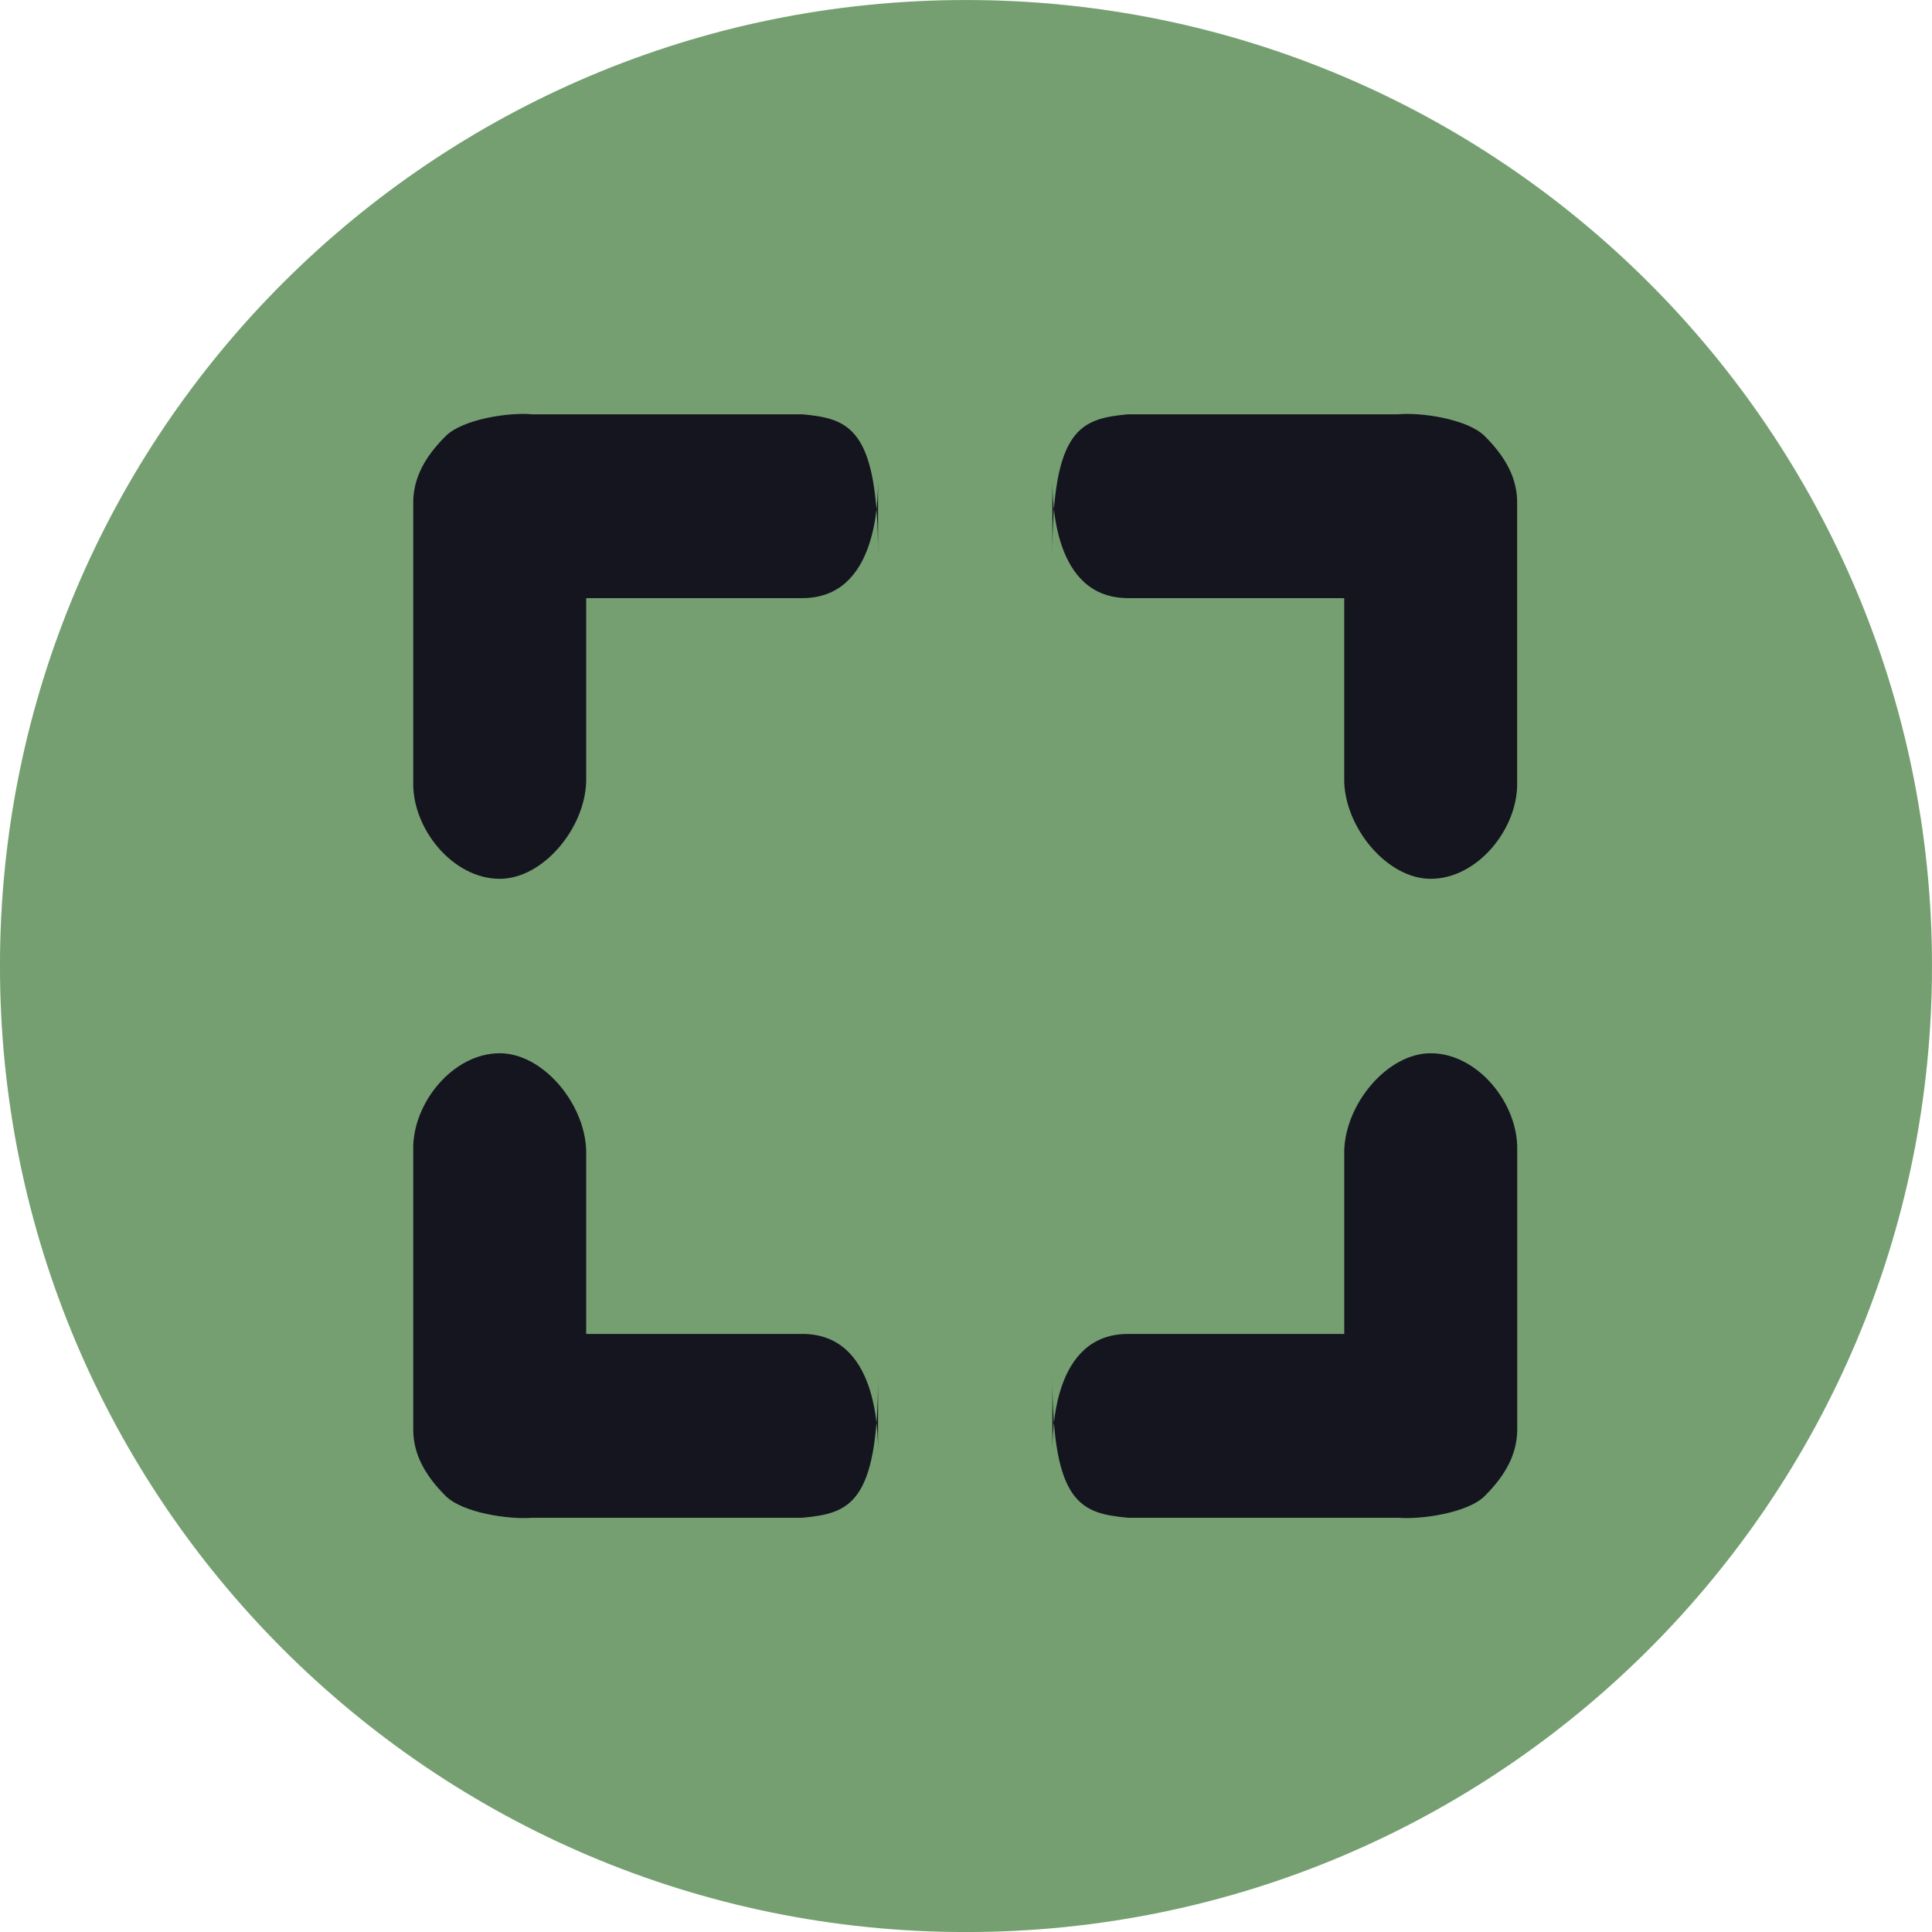
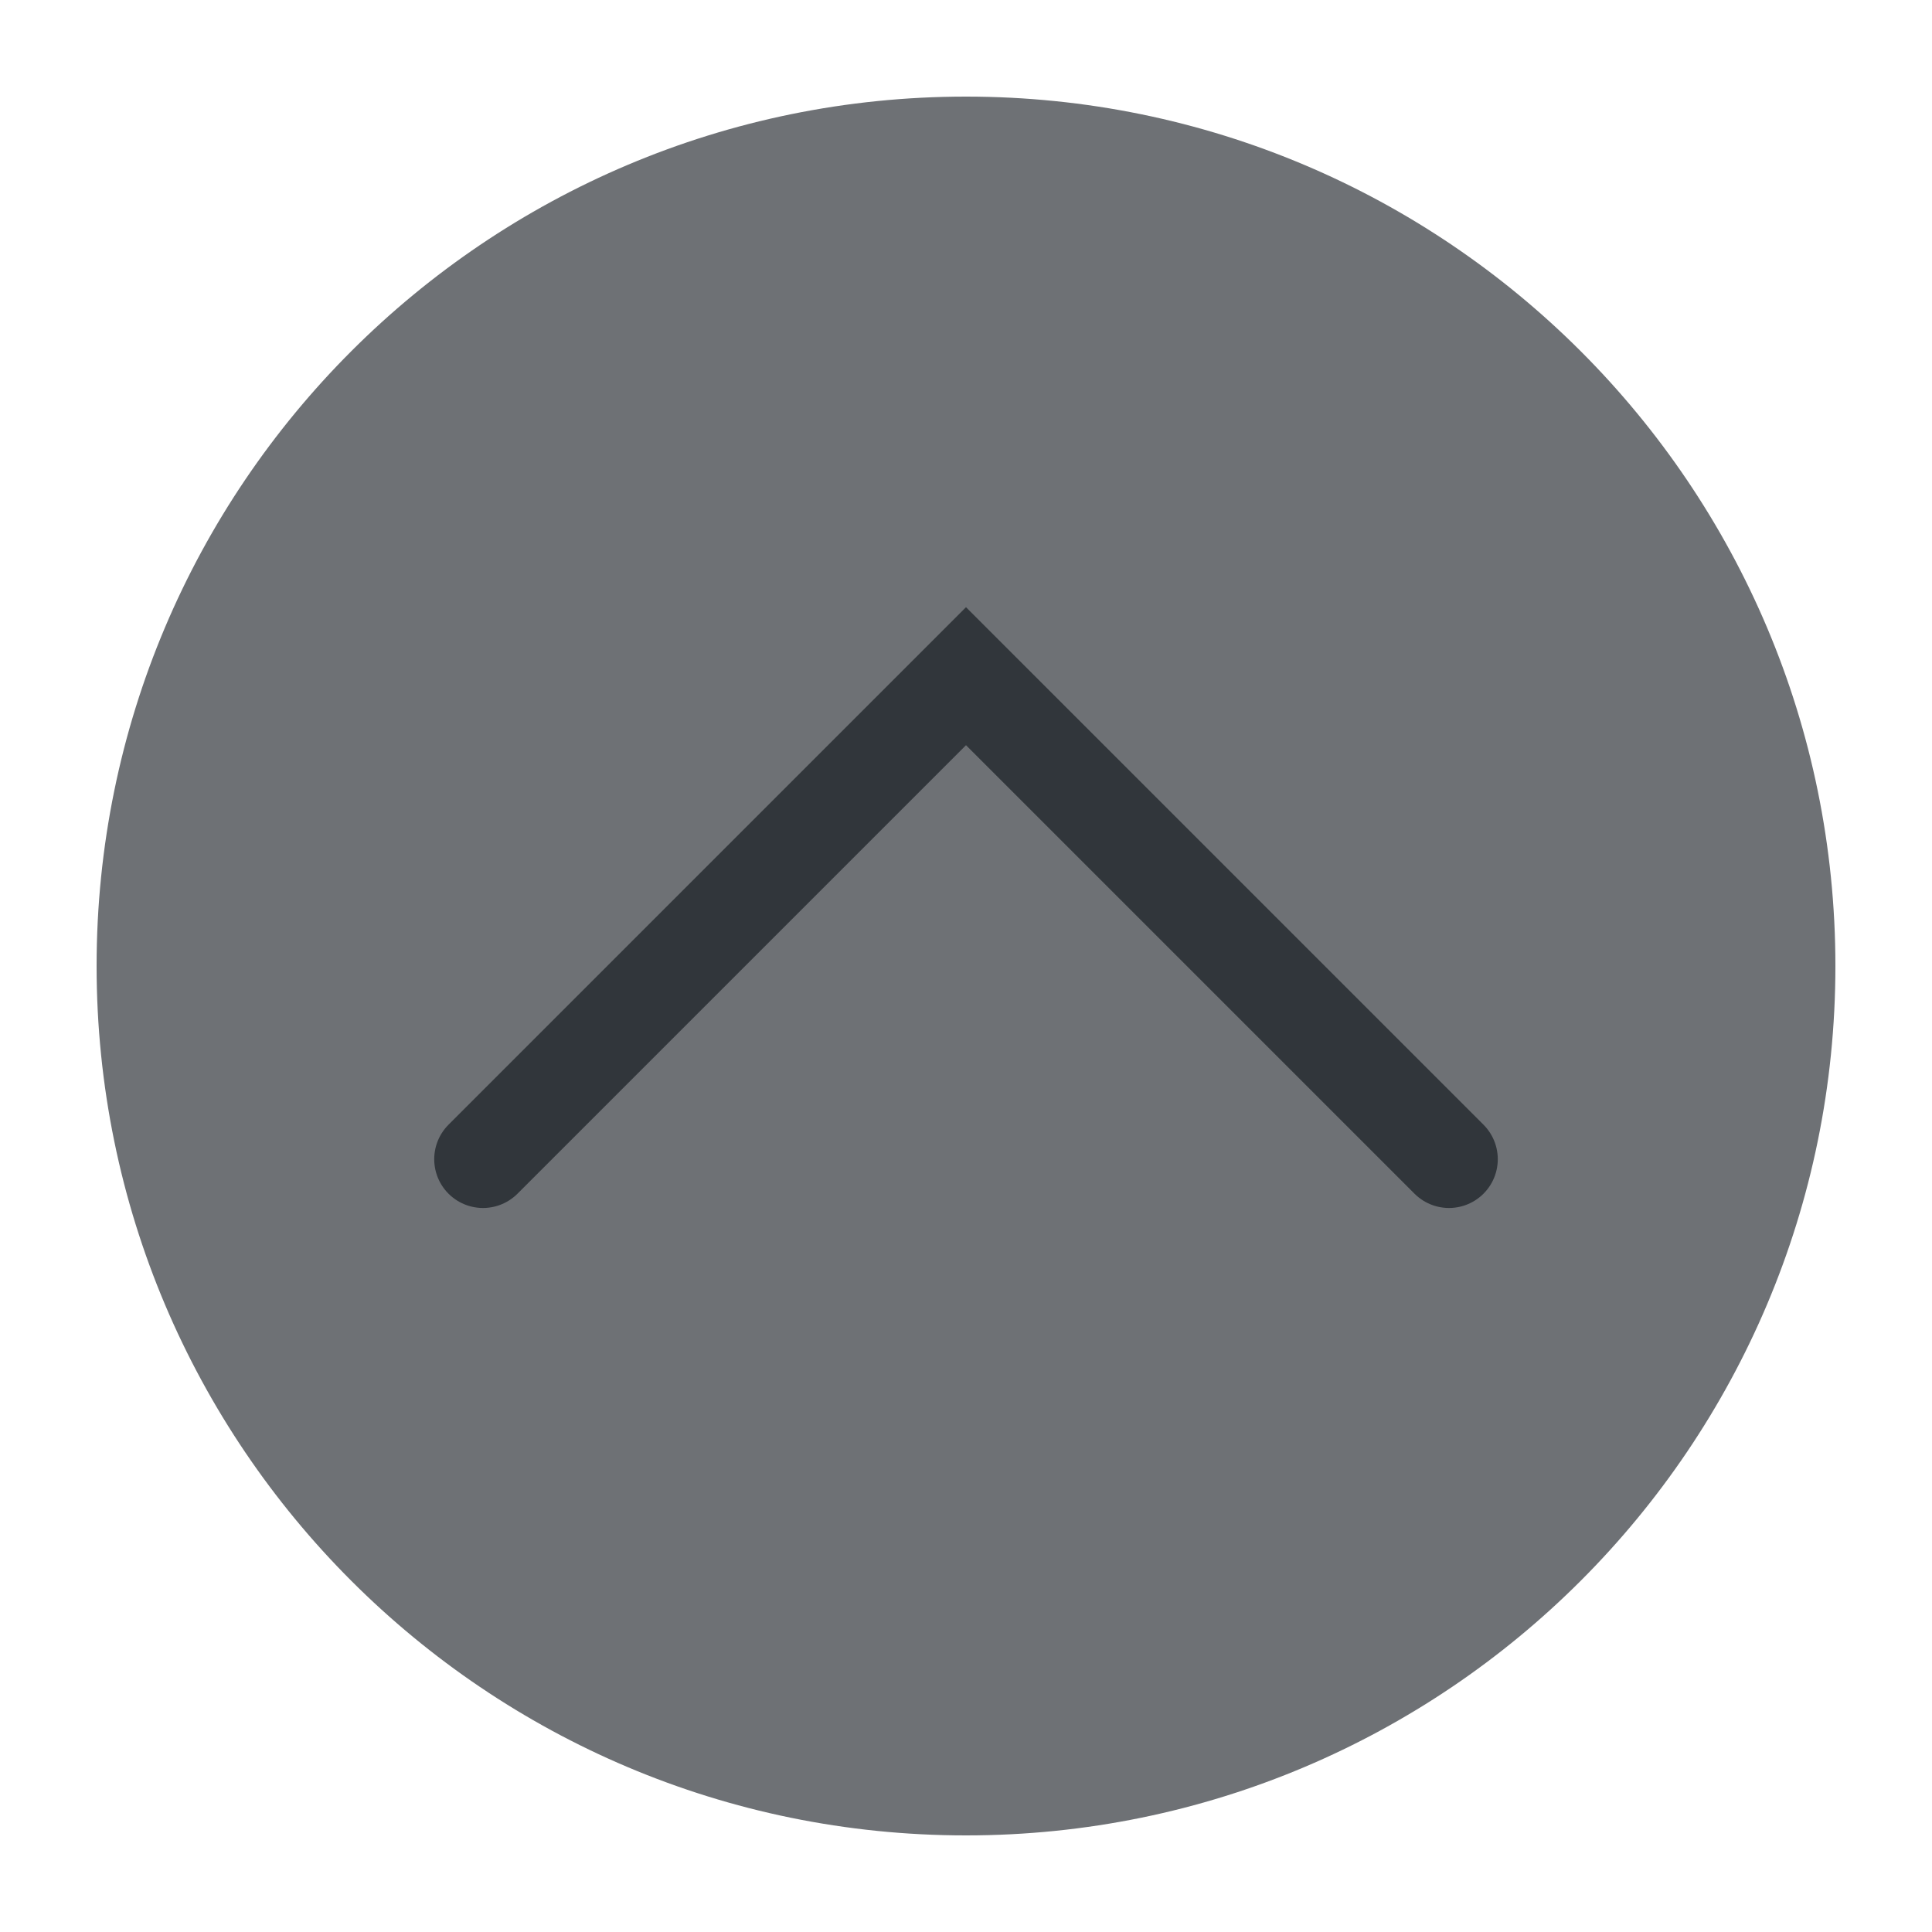
<svg xmlns="http://www.w3.org/2000/svg" viewBox="0 0 50 50" version="1.2" baseProfile="tiny">
  <defs>
</defs>
  <g fill="none" stroke="black" stroke-width="1" fill-rule="evenodd" stroke-linecap="square" stroke-linejoin="bevel">
-     <g fill="#a6e3a1" fill-opacity="1" stroke="none" transform="matrix(0.714286,0,0,0.714286,-121.429,-795.371)" font-family="Noto Sans" font-size="10" font-weight="400" font-style="normal">
-       <circle cx="205" cy="1148.52" r="35" />
+     <g fill="#6e7175" fill-opacity="1" stroke="none" transform="matrix(2.5,0,0,2.5,2.5,2.5)" font-family="Noto Sans" font-size="10" font-weight="400" font-style="normal">
+       <circle cx="9" cy="9" r="9" />
    </g>
-     <g fill="#1e1e2e" fill-opacity="1" stroke="none" transform="matrix(0.714286,0,0,0.714286,-121.429,-795.371)" font-family="Noto Sans" font-size="10" font-weight="400" font-style="normal">
-       <path vector-effect="none" fill-rule="nonzero" d="M223.797,1167.72 C223.177,1168.34 221.476,1168.58 220.663,1168.51 L210.871,1168.51 C209.177,1168.35 208.129,1168.03 208.129,1163.42 L208.129,1166.16 C208.129,1165.37 208.157,1161.85 210.871,1161.85 L218.705,1161.85 L218.705,1155.2 C218.755,1153.5 220.271,1151.68 221.838,1151.68 C223.537,1151.68 225.017,1153.5 224.972,1155.2 L224.972,1165.37 C224.95,1166.19 224.58,1166.94 223.797,1167.72 " />
-     </g>
-     <g fill="#1e1e2e" fill-opacity="1" stroke="none" transform="matrix(0.714286,0,0,0.714286,-121.429,-795.371)" font-family="Noto Sans" font-size="10" font-weight="400" font-style="normal">
-       <path vector-effect="none" fill-rule="nonzero" d="M186.147,1167.72 C186.767,1168.34 188.468,1168.58 189.281,1168.51 L199.072,1168.51 C200.766,1168.35 201.814,1168.03 201.814,1163.42 L201.814,1166.16 C201.814,1165.37 201.786,1161.85 199.072,1161.85 L191.239,1161.85 L191.239,1155.2 C191.189,1153.5 189.672,1151.68 188.106,1151.68 C186.407,1151.68 184.927,1153.5 184.973,1155.2 L184.973,1165.37 C184.994,1166.19 185.364,1166.94 186.147,1167.72 " />
-     </g>
-     <g fill="#1e1e2e" fill-opacity="1" stroke="none" transform="matrix(0.714286,0,0,0.714286,-121.429,-795.371)" font-family="Noto Sans" font-size="10" font-weight="400" font-style="normal">
-       <path vector-effect="none" fill-rule="nonzero" d="M223.795,1129.32 C223.176,1128.7 221.475,1128.45 220.662,1128.53 L210.871,1128.53 C209.177,1128.69 208.129,1129.01 208.129,1133.62 L208.129,1130.88 C208.129,1131.66 208.157,1135.19 210.871,1135.19 L218.704,1135.19 L218.704,1141.84 C218.754,1143.54 220.271,1145.36 221.837,1145.36 C223.536,1145.36 225.016,1143.54 224.97,1141.84 L224.97,1131.66 C224.949,1130.85 224.579,1130.1 223.795,1129.32 " />
-     </g>
-     <g fill="#1e1e2e" fill-opacity="1" stroke="none" transform="matrix(0.714286,0,0,0.714286,-121.429,-795.371)" font-family="Noto Sans" font-size="10" font-weight="400" font-style="normal">
-       <path vector-effect="none" fill-rule="nonzero" d="M186.147,1129.32 C186.767,1128.7 188.468,1128.45 189.281,1128.53 L199.072,1128.53 C200.766,1128.69 201.814,1129.01 201.814,1133.62 L201.814,1130.88 C201.814,1131.67 201.786,1135.19 199.072,1135.19 L191.239,1135.19 L191.239,1141.84 C191.189,1143.54 189.672,1145.36 188.106,1145.36 C186.407,1145.36 184.927,1143.54 184.973,1141.84 L184.973,1131.67 C184.994,1130.85 185.364,1130.1 186.147,1129.32 " />
-     </g>
-     <g fill="#000000" fill-opacity="1" stroke="none" transform="matrix(0.714286,0,0,0.714286,-121.429,-795.371)" font-family="Noto Sans" font-size="10" font-weight="400" font-style="normal" opacity="0.3">
-       <circle cx="205" cy="1148.52" r="35" />
+     <g fill="none" stroke="#31363b" stroke-opacity="1" stroke-width="1.01" stroke-linecap="round" stroke-linejoin="miter" stroke-miterlimit="2" transform="matrix(2.5,0,0,2.5,2.5,2.5)" font-family="Noto Sans" font-size="10" font-weight="400" font-style="normal">
+       <polyline fill="none" vector-effect="none" points="4,11 9,6 14,11 " />
    </g>
    <g fill="none" stroke="#000000" stroke-opacity="1" stroke-width="1" stroke-linecap="square" stroke-linejoin="bevel" transform="matrix(1,0,0,1,0,0)" font-family="Noto Sans" font-size="10" font-weight="400" font-style="normal">
</g>
  </g>
</svg>
